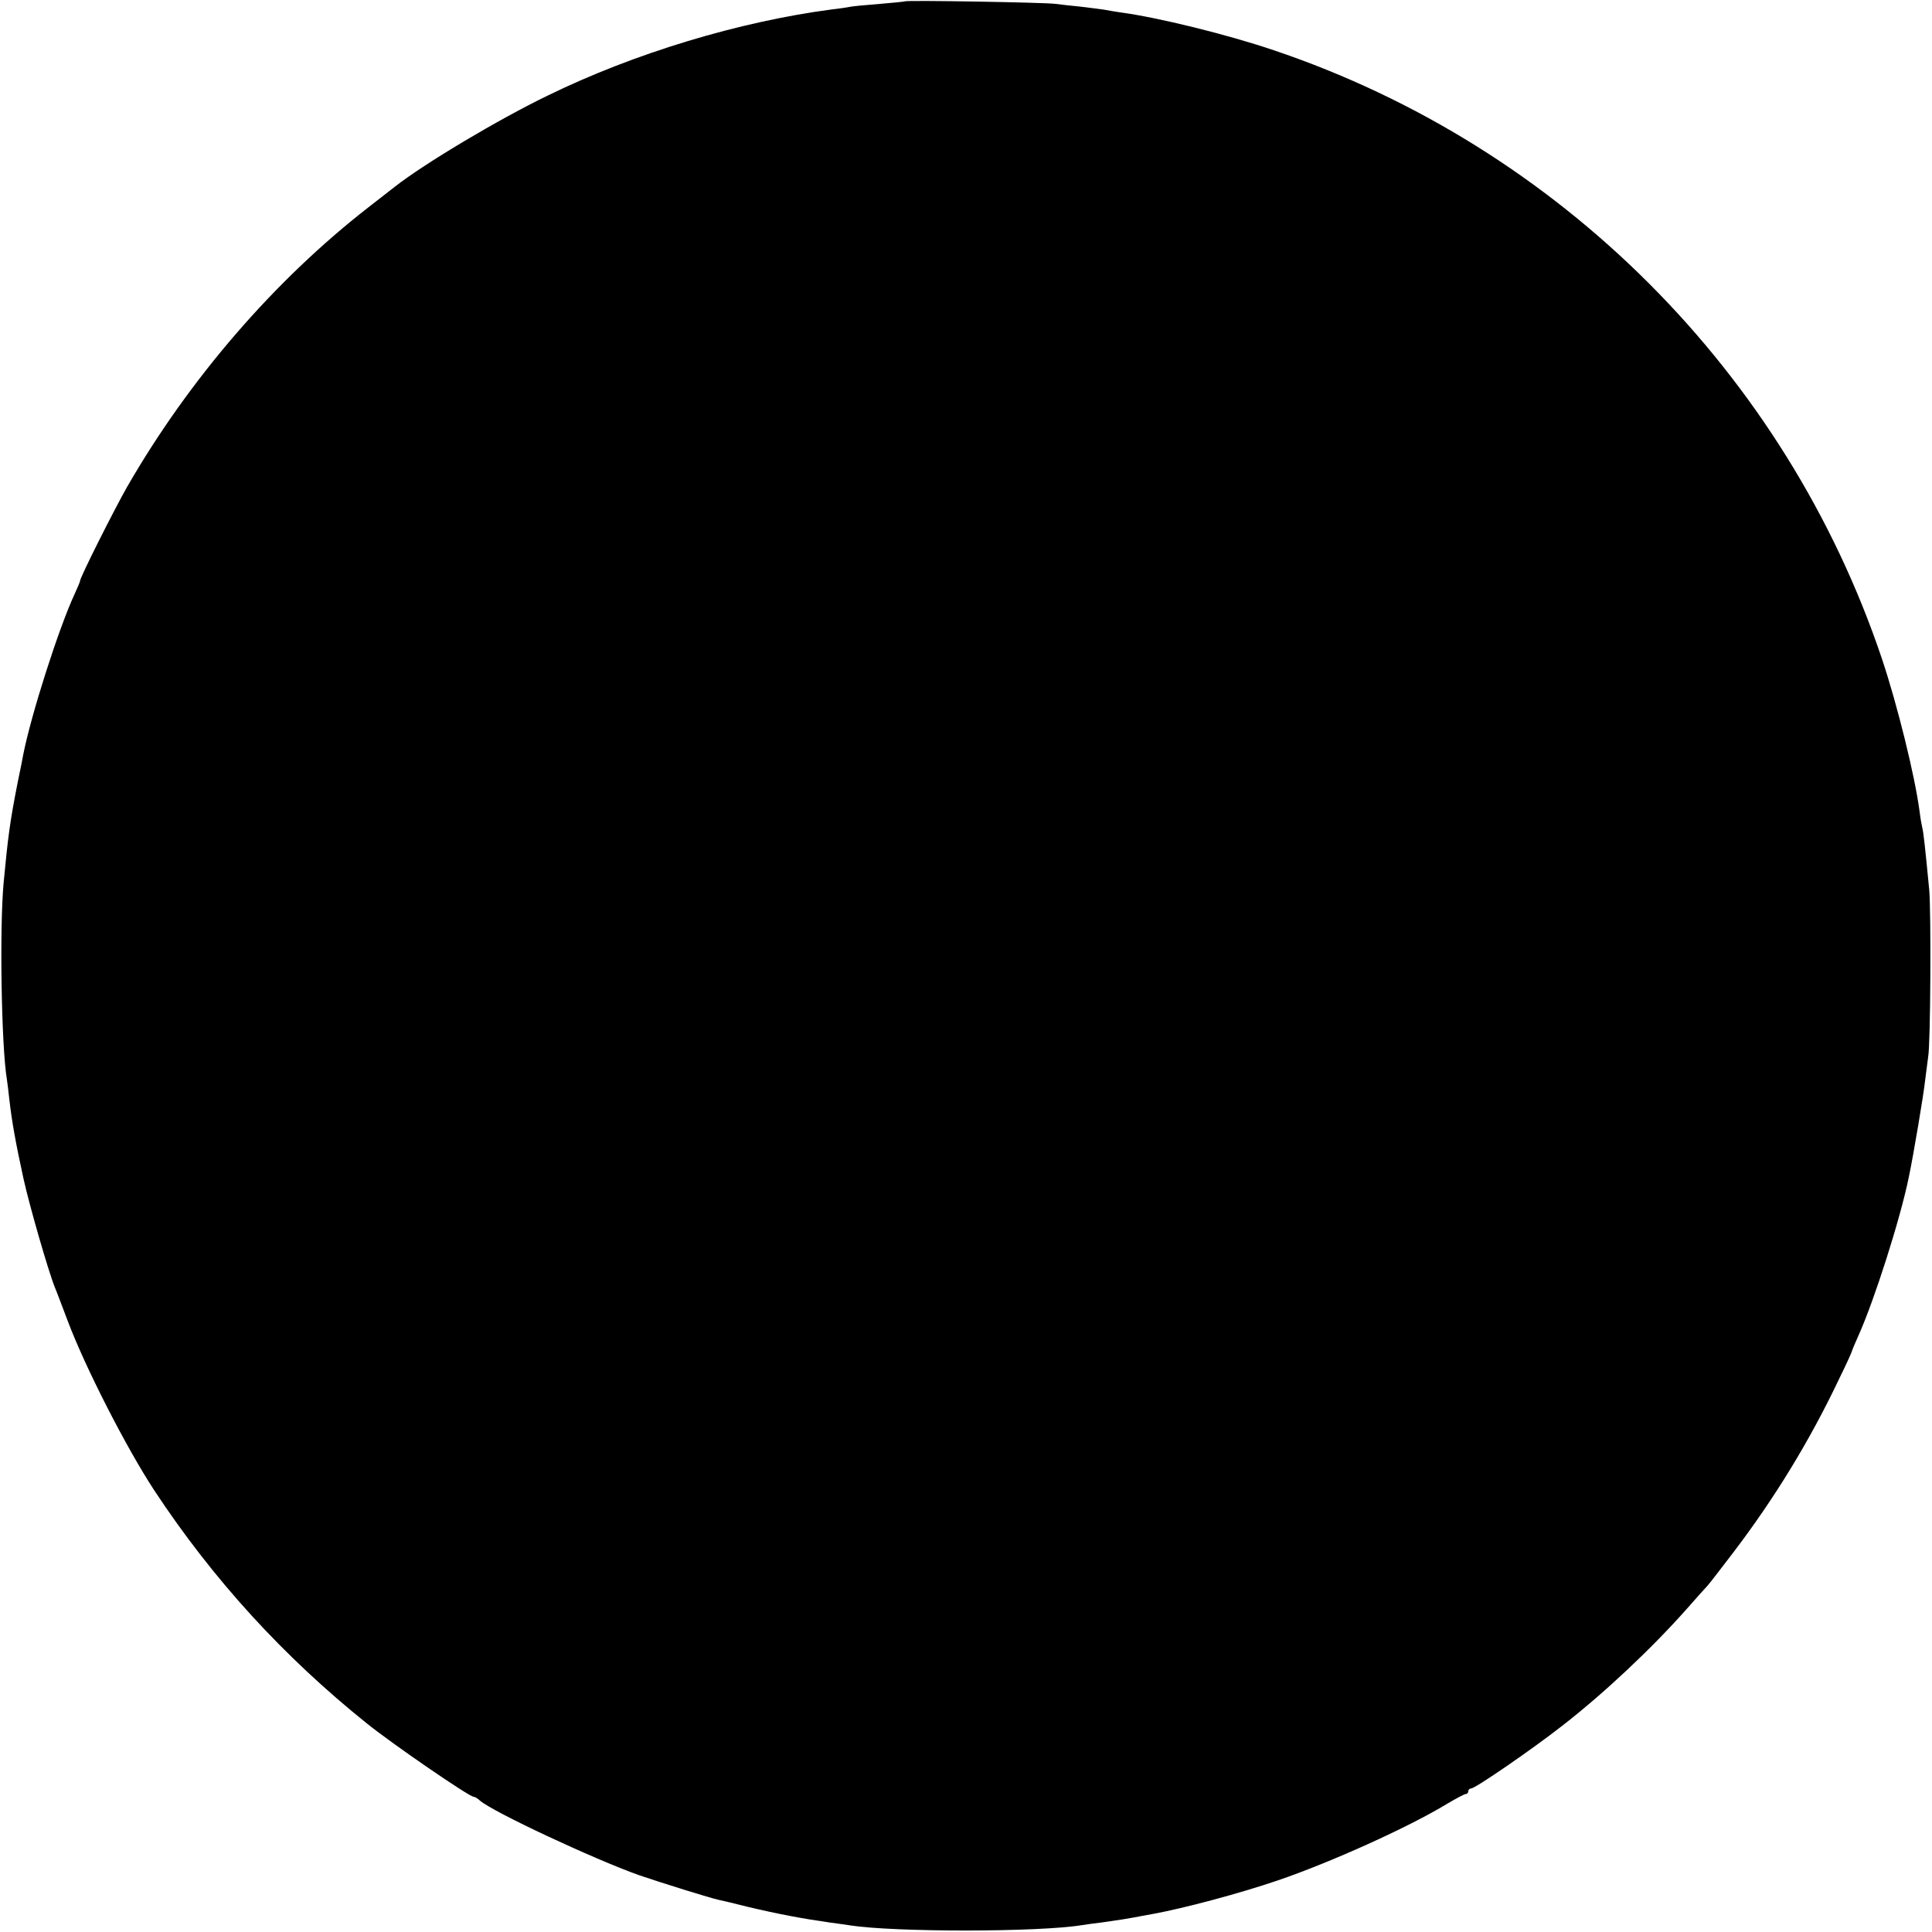
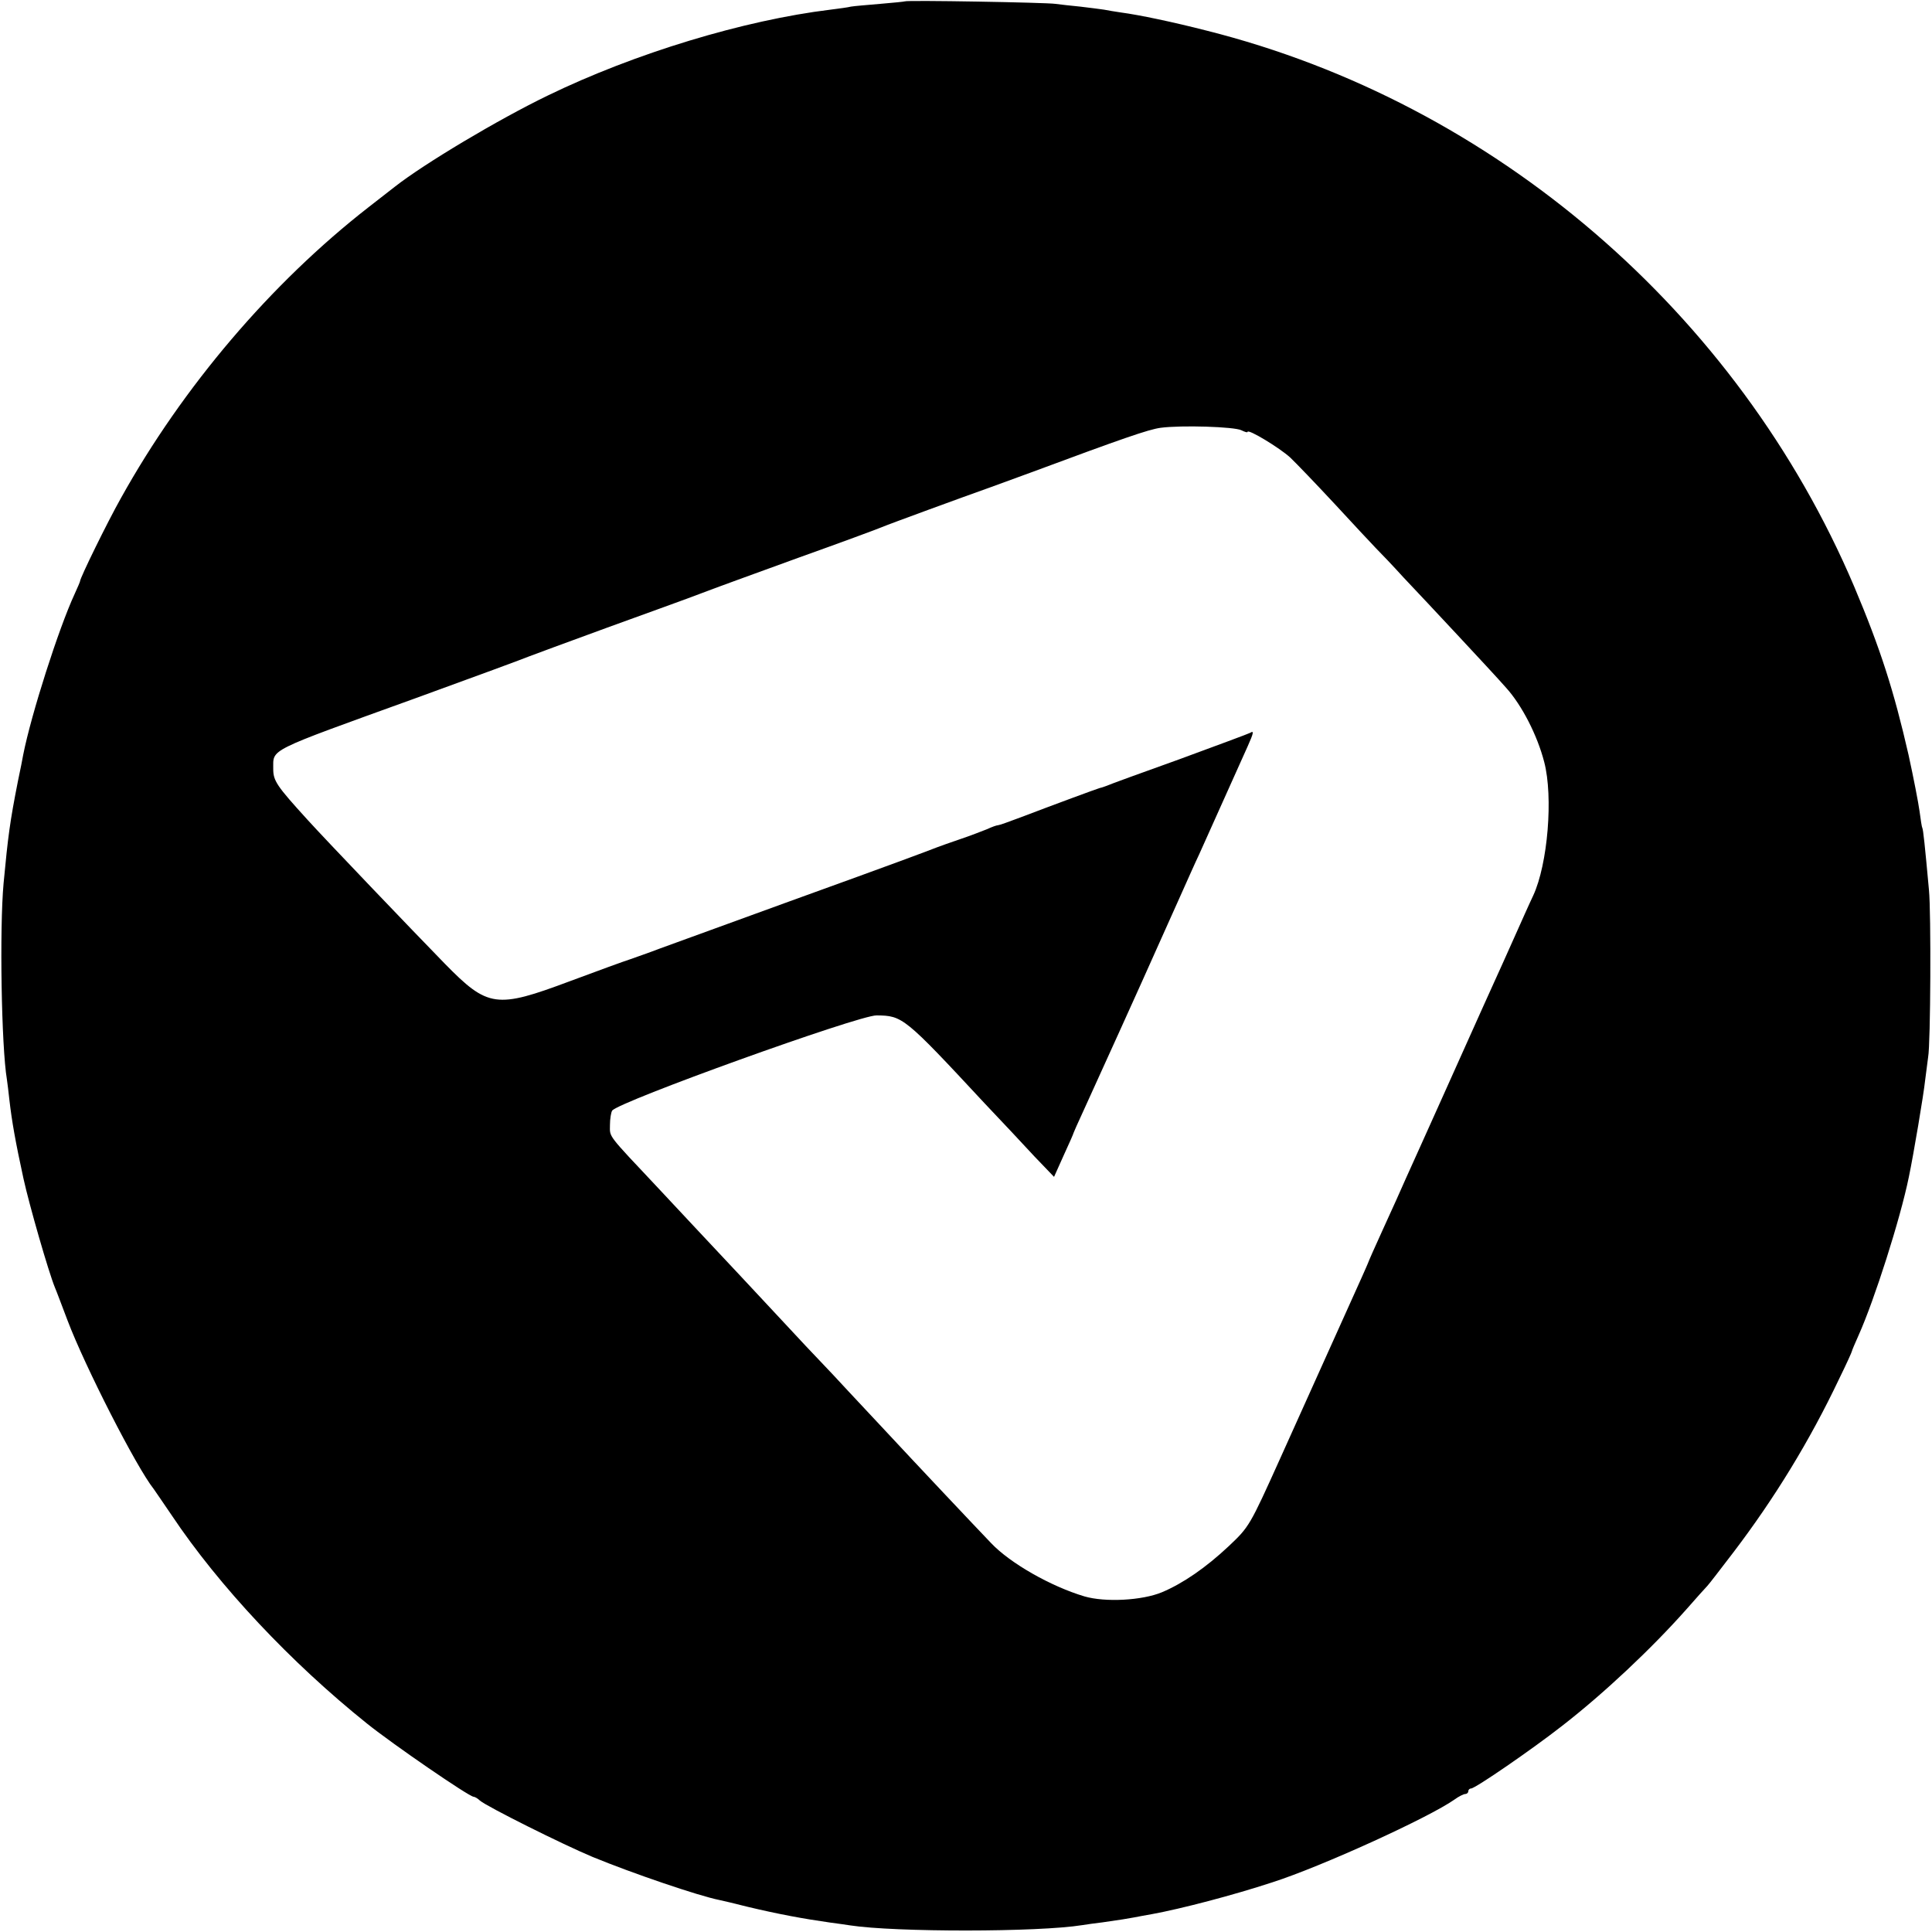
<svg xmlns="http://www.w3.org/2000/svg" version="1.0" width="700pt" height="700pt" viewBox="0 0 700 700" preserveAspectRatio="xMidYMid meet">
  <g transform="translate(0,700) scale(0.1,-0.1)" fill="#000000" stroke="none">
-     <path d="M3278 6995 c-1 -1 -42 -5 -89 -9 -47 -4 -95 -8 -105 -10 -10 -2 -41 -7 -69 -10 -335 -44 -715 -158 -1030 -312 -180 -87 -448 -247 -555 -331 -8 -6 -51 -40 -95 -74 -342 -266 -650 -623 -875 -1014 -47 -83 -170 -327 -170 -340 0 -3 -9 -24 -20 -48 -57 -123 -157 -435 -186 -582 -2 -11 -10 -54 -19 -95 -29 -147 -36 -200 -52 -370 -15 -165 -8 -592 12 -711 2 -13 6 -46 9 -74 9 -78 22 -152 51 -285 21 -96 91 -339 114 -395 5 -11 25 -65 46 -120 64 -170 213 -461 314 -615 213 -323 469 -603 771 -845 92 -74 370 -265 386 -265 4 0 15 -6 23 -14 47 -41 413 -212 576 -270 79 -27 261 -84 291 -90 10 -2 57 -13 104 -25 109 -26 200 -43 299 -57 25 -3 57 -8 71 -10 162 -25 683 -25 841 1 13 2 47 7 74 10 71 10 87 13 115 18 14 3 43 8 65 12 115 21 314 74 455 122 188 64 473 192 614 278 32 19 62 35 67 35 5 0 9 5 9 10 0 6 5 10 10 10 15 0 220 141 330 227 152 118 324 280 450 422 36 41 70 79 76 85 6 6 48 61 94 121 150 197 277 405 383 628 26 53 47 99 47 102 0 2 11 28 24 57 57 127 151 421 182 573 17 81 54 301 59 350 4 33 9 71 11 85 9 47 11 525 4 605 -15 157 -21 210 -25 225 -2 8 -7 35 -10 60 -17 129 -80 384 -136 552 -348 1036 -1168 1857 -2204 2206 -168 57 -420 119 -555 137 -19 3 -46 7 -60 10 -13 2 -52 7 -86 11 -33 3 -74 8 -90 10 -33 5 -540 14 -546 9z" />
+     <path d="M3278 6995 c-1 -1 -42 -5 -89 -9 -47 -4 -95 -8 -106 -10 -11 -3 -44 -7 -74 -11 -313 -38 -709 -158 -1024 -311 -180 -87 -448 -247 -555 -331 -8 -6 -51 -40 -95 -74 -353 -275 -673 -651 -897 -1054 -49 -87 -148 -289 -148 -301 0 -2 -9 -23 -20 -47 -57 -123 -157 -435 -186 -582 -2 -11 -10 -54 -19 -95 -29 -147 -36 -200 -52 -370 -15 -164 -8 -592 12 -711 2 -13 6 -46 9 -74 9 -78 22 -152 51 -285 21 -96 91 -339 114 -395 5 -11 25 -65 46 -120 63 -166 249 -531 312 -610 4 -6 34 -49 65 -95 171 -256 432 -534 708 -755 92 -74 370 -265 386 -265 4 0 15 -6 23 -14 26 -22 298 -158 408 -204 146 -60 384 -141 459 -156 10 -2 57 -13 104 -25 109 -26 200 -43 299 -57 25 -3 57 -8 71 -10 163 -25 682 -25 842 1 13 2 46 7 73 10 71 10 87 13 115 18 14 3 43 8 65 12 104 19 292 68 435 115 178 57 568 235 660 300 15 11 33 20 39 20 6 0 11 5 11 10 0 6 5 10 10 10 15 0 220 141 330 227 152 118 324 280 450 422 36 41 70 79 76 85 6 6 48 61 94 121 150 197 277 405 383 628 26 53 47 99 47 102 0 2 11 28 24 57 57 127 151 421 182 573 17 81 54 301 59 350 4 33 9 71 11 85 9 47 11 525 3 605 -15 165 -21 220 -24 225 -2 3 -6 30 -10 60 -4 30 -22 123 -40 205 -53 232 -102 385 -197 610 -422 993 -1304 1752 -2346 2014 -121 31 -244 57 -312 66 -19 3 -46 7 -60 10 -13 2 -52 7 -86 11 -33 3 -74 8 -90 10 -32 5 -540 14 -546 9z m1220 -1554 c12 -6 22 -9 22 -6 0 13 117 -58 155 -93 22 -21 94 -96 160 -167 66 -72 134 -144 150 -161 17 -17 62 -64 100 -106 39 -41 127 -135 196 -209 69 -74 148 -159 176 -191 57 -63 113 -172 138 -269 33 -126 13 -370 -40 -484 -13 -27 -44 -97 -70 -155 -26 -58 -58 -130 -72 -160 -14 -30 -62 -138 -108 -240 -46 -102 -115 -257 -155 -345 -40 -88 -81 -180 -92 -205 -11 -25 -34 -74 -50 -110 -28 -61 -49 -109 -53 -120 -1 -3 -11 -25 -22 -50 -71 -157 -261 -580 -295 -655 -110 -244 -112 -247 -186 -317 -83 -78 -166 -135 -242 -167 -72 -30 -206 -37 -281 -15 -121 36 -269 120 -338 193 -51 53 -283 299 -386 410 -38 41 -97 104 -130 139 -33 36 -80 86 -105 112 -25 26 -74 78 -109 116 -35 38 -117 125 -181 194 -65 69 -132 141 -150 160 -18 19 -82 88 -144 154 -189 201 -176 184 -176 230 0 22 4 46 8 52 22 32 894 346 958 345 94 -1 100 -5 390 -317 62 -65 144 -153 182 -194 l71 -74 35 78 c20 43 36 80 36 82 0 1 15 35 34 76 51 112 202 444 286 633 10 22 39 87 65 145 26 58 57 128 70 155 26 58 148 330 176 392 21 47 23 57 9 48 -5 -3 -121 -46 -257 -96 -137 -49 -255 -92 -263 -96 -8 -3 -19 -7 -25 -8 -11 -3 -168 -61 -286 -106 -42 -16 -79 -29 -83 -29 -5 0 -22 -6 -39 -14 -18 -7 -61 -24 -97 -36 -36 -12 -74 -26 -85 -30 -41 -16 -139 -53 -535 -196 -223 -81 -434 -158 -470 -171 -36 -14 -83 -30 -105 -38 -22 -7 -121 -43 -220 -80 -267 -100 -297 -96 -453 63 -119 122 -430 447 -498 522 -112 123 -124 141 -124 184 1 74 -30 59 515 256 215 78 399 146 410 151 11 4 139 52 285 105 146 53 299 108 340 124 41 16 201 74 355 130 154 55 289 105 300 110 23 10 299 111 395 145 36 13 101 37 145 53 331 123 426 156 470 162 75 10 268 4 293 -9z" />
  </g>
</svg>
